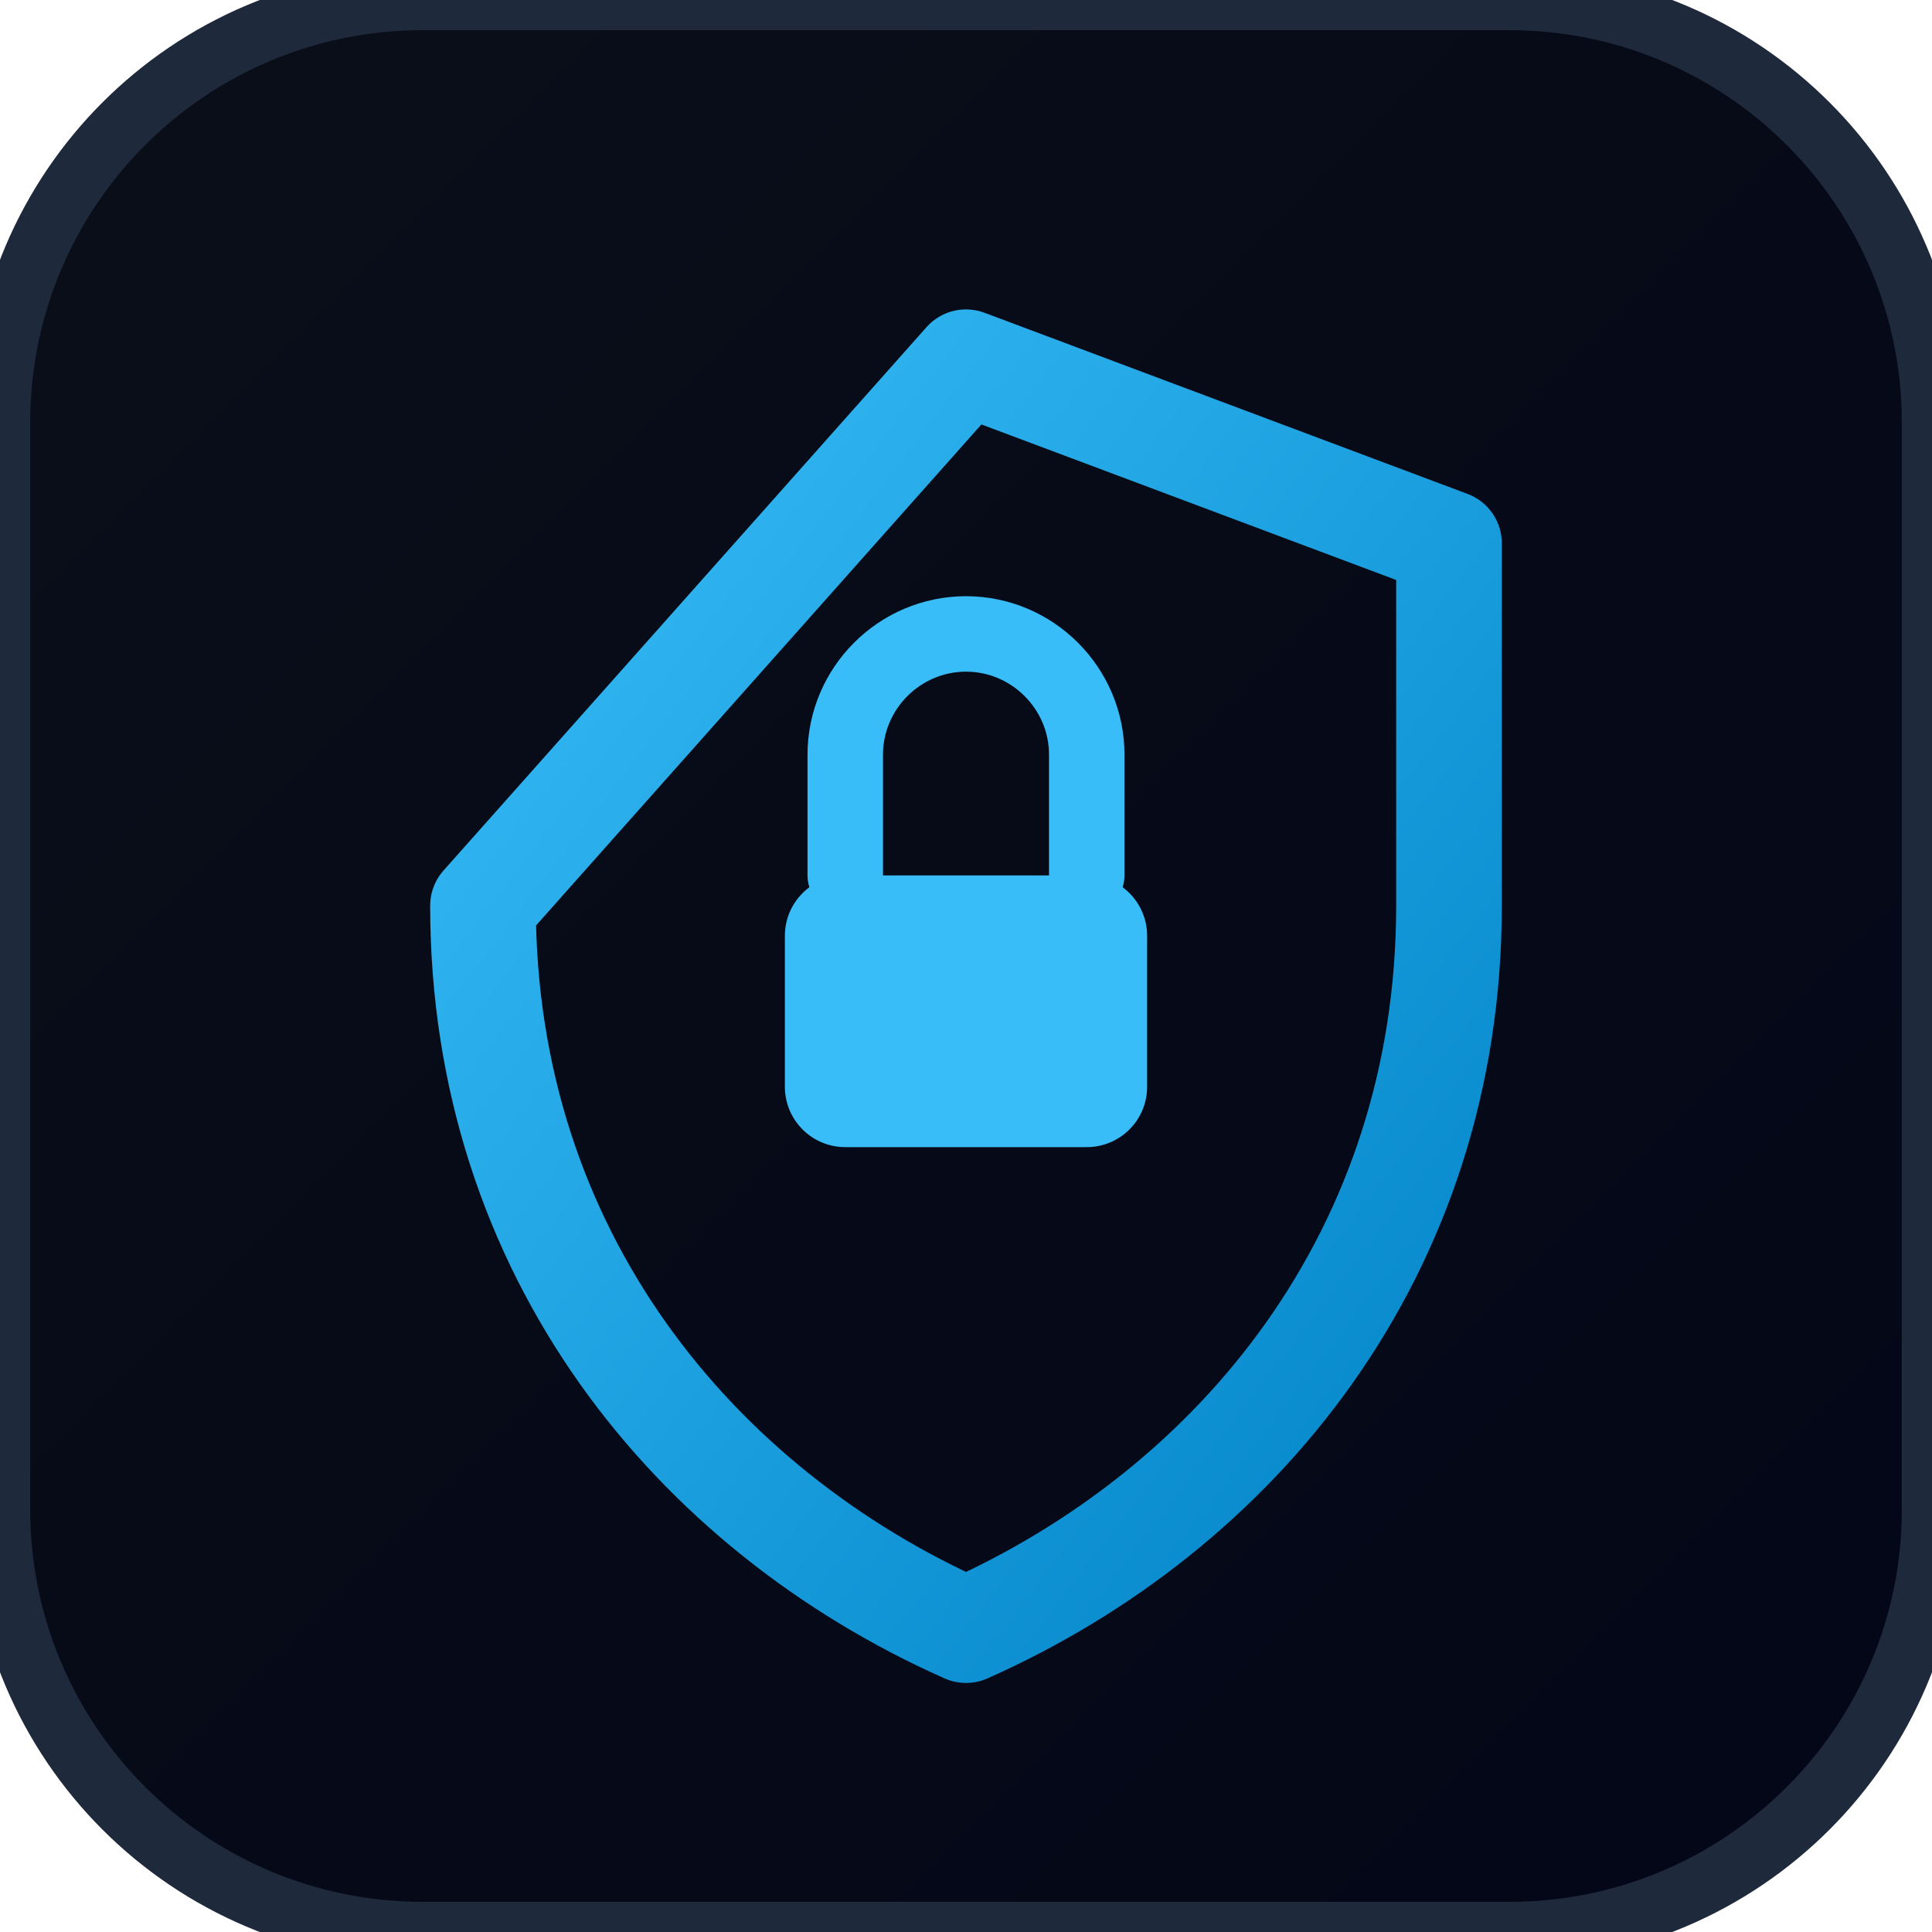
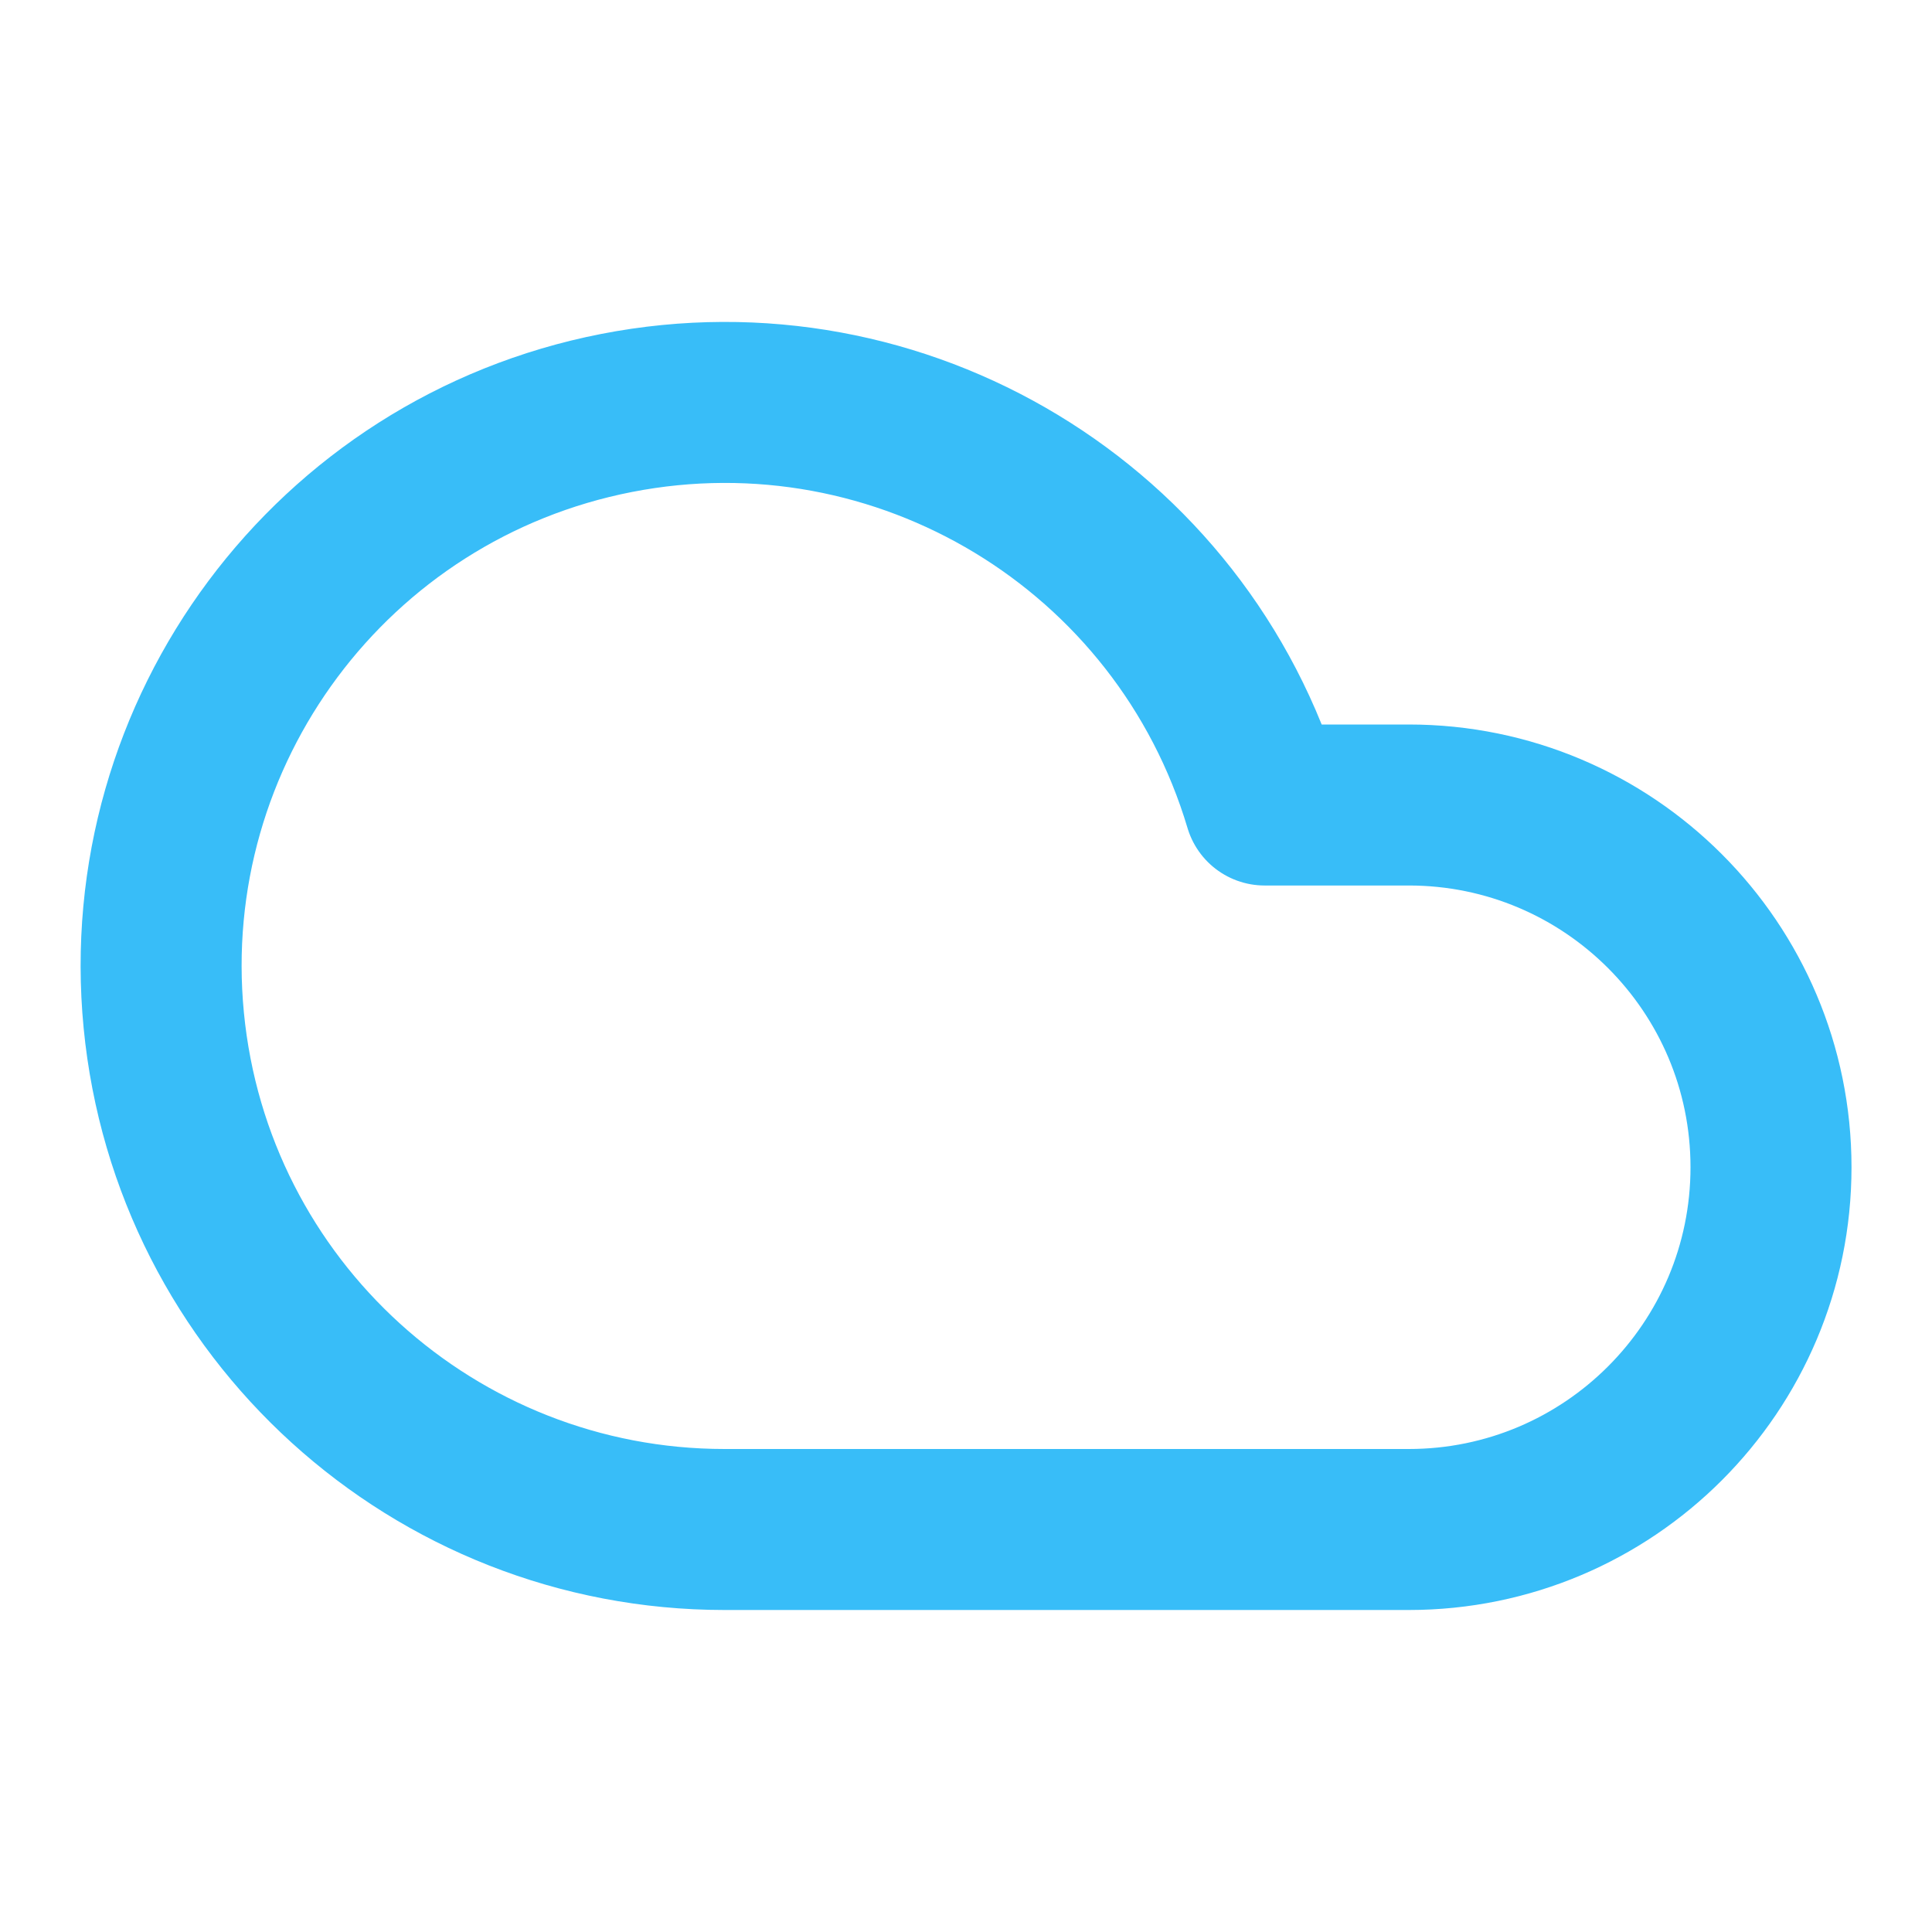
- <svg xmlns="http://www.w3.org/2000/svg" viewBox="0 0 64 64" width="64" height="64">
-   <defs>
-     <linearGradient id="shieldGrad" x1="0%" y1="0%" x2="100%" y2="100%">
-       <stop offset="0%" stop-color="#38bdf8" />
-       <stop offset="100%" stop-color="#0284c7" />
-     </linearGradient>
-     <linearGradient id="bgGrad" x1="0%" y1="0%" x2="100%" y2="100%">
-       <stop offset="0%" stop-color="#0b0f19" />
-       <stop offset="100%" stop-color="#020617" />
-     </linearGradient>
-   </defs>
-   <rect width="64" height="64" rx="14" fill="url(#bgGrad)" stroke="#1e293b" stroke-width="2" />
-   <path d="M32 12 L48 18 V30 C48 41.5 41 50 32 54 C23 50 16 41.5 16 30 Z" fill="none" stroke="url(#shieldGrad)" stroke-width="3.5" stroke-linejoin="round" />
-   <rect x="26" y="29" width="12" height="9" rx="2" fill="#38bdf8" />
-   <path d="M28 29 V25 C28 22.8 29.8 21 32 21 C34.2 21 36 22.8 36 25 V29" fill="none" stroke="#38bdf8" stroke-width="2.5" stroke-linecap="round" />
+ <svg xmlns="http://www.w3.org/2000/svg" viewBox="0 0 24 24" width="64" height="64" fill="none" stroke="#38bdf8" stroke-width="2" stroke-linecap="round" stroke-linejoin="round">
+   <style>
+     @media (prefers-color-scheme: light) {
+       path { stroke: #0284c7; }
+     }
+   </style>
+   <path d="M17.5 19H9a7 7 0 1 1 6.71-9h1.79a4.5 4.5 0 1 1 0 9Z" />
</svg>
